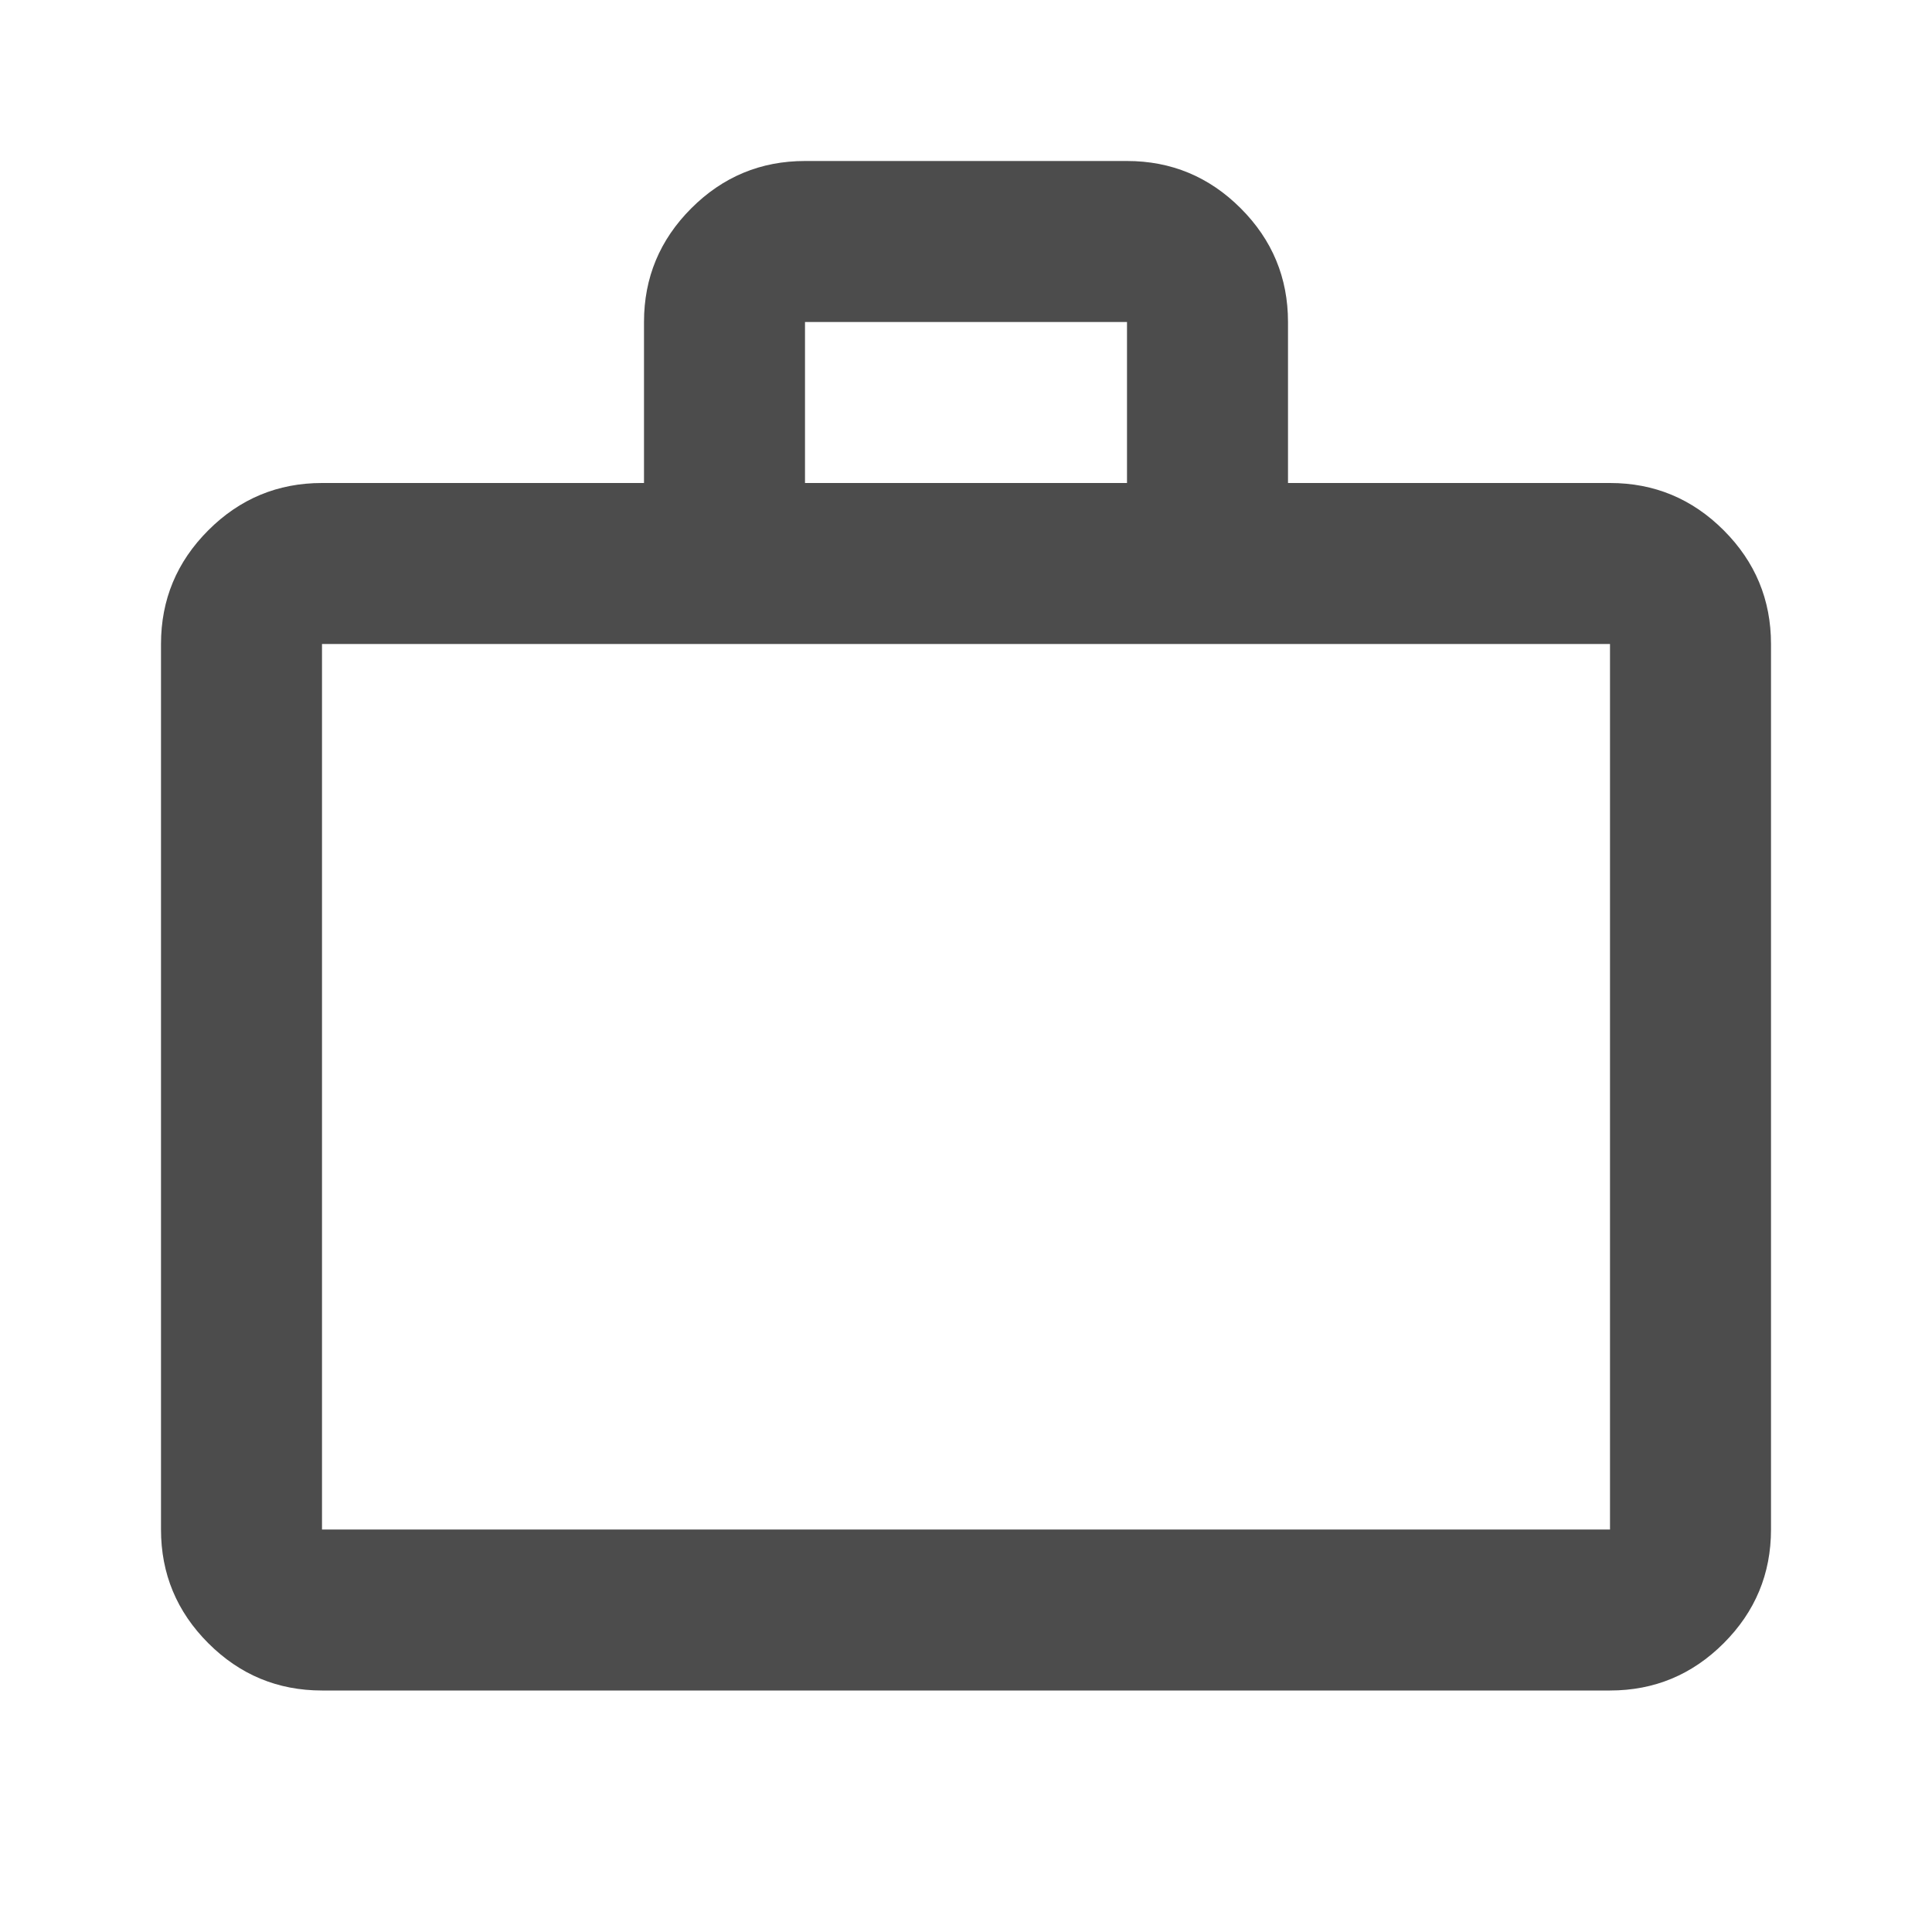
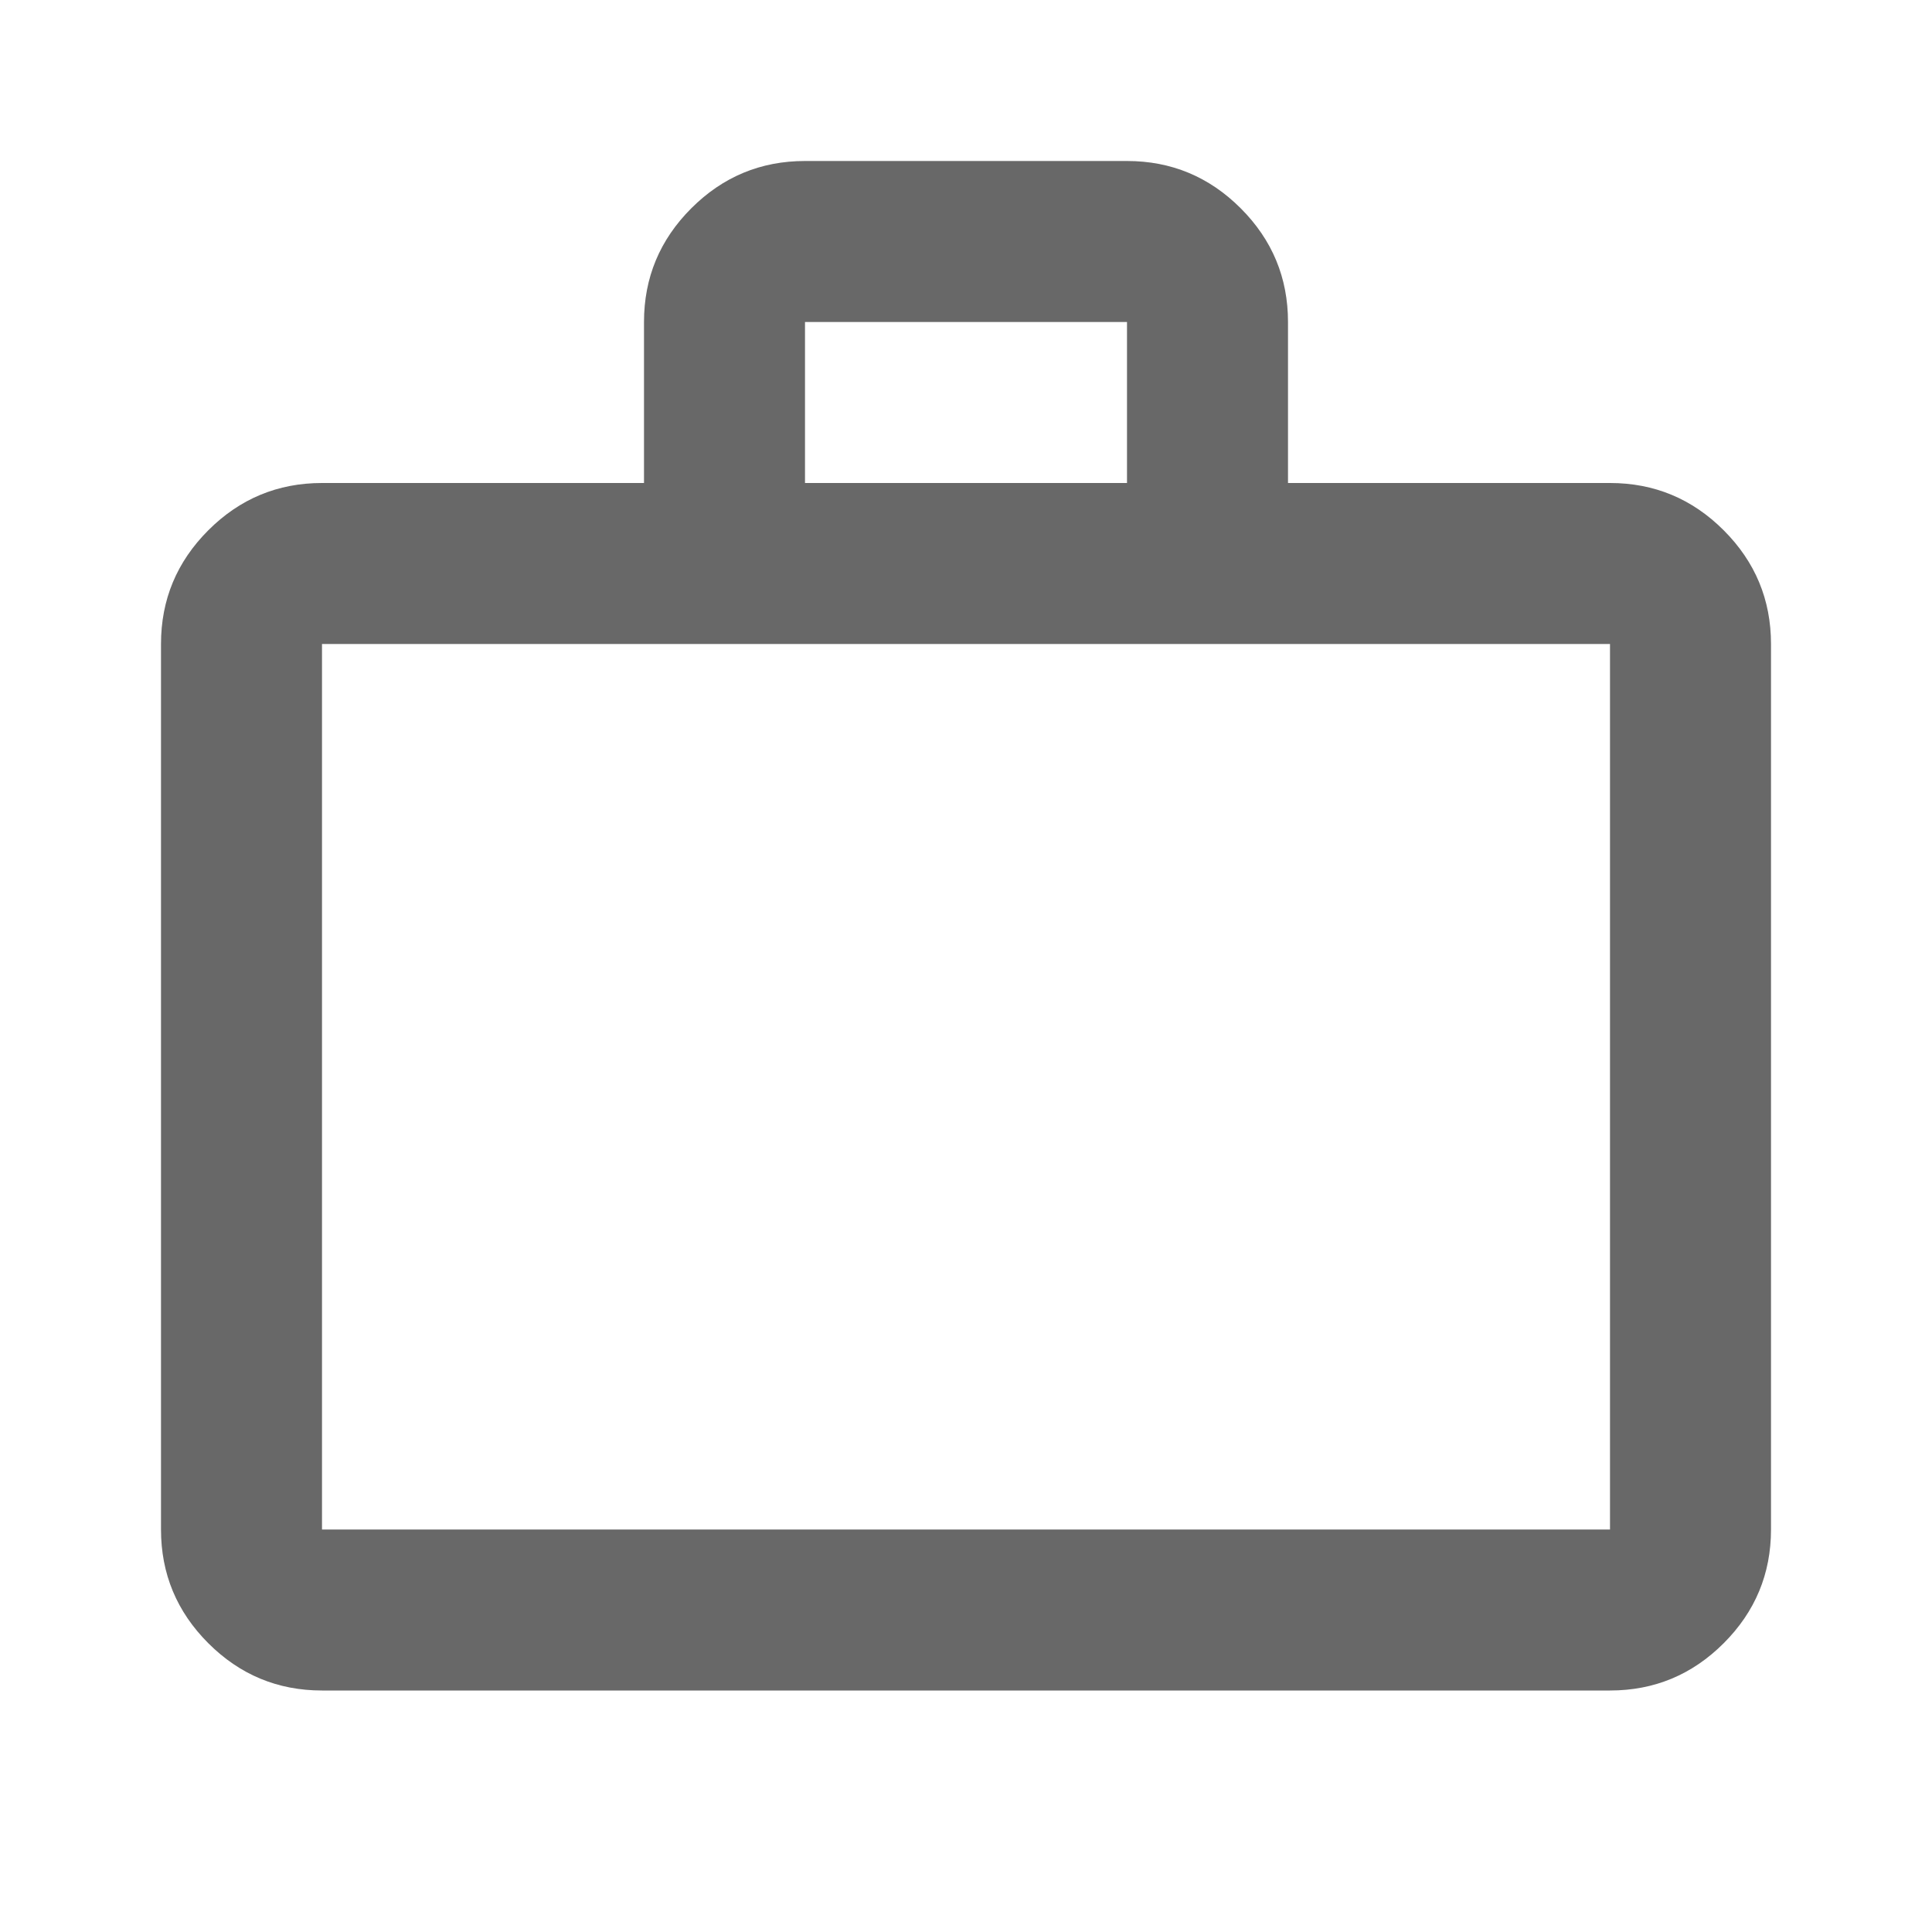
<svg xmlns="http://www.w3.org/2000/svg" height="24" viewBox="0 -960 960 960" width="24">
-   <path fill="#4c4c4c" d="M160-120q-33 0-56.5-23.5T80-200v-440q0-33 23.5-56.5T160-720h160v-80q0-33 23.5-56.5T400-880h160q33 0 56.5 23.5T640-800v80h160q33 0 56.5 23.5T880-640v440q0 33-23.5 56.5T800-120H160Zm0-80h640v-440H160v440Zm240-520h160v-80H400v80ZM160-200v-440 440Z" />
+   <path fill="#686868" d="M160-120q-33 0-56.5-23.5T80-200v-440q0-33 23.5-56.5T160-720h160v-80q0-33 23.5-56.5T400-880h160q33 0 56.5 23.5T640-800v80h160q33 0 56.5 23.5T880-640v440q0 33-23.5 56.5T800-120H160Zm0-80h640v-440H160v440Zm240-520h160v-80H400v80ZM160-200v-440 440Z" />
</svg>
